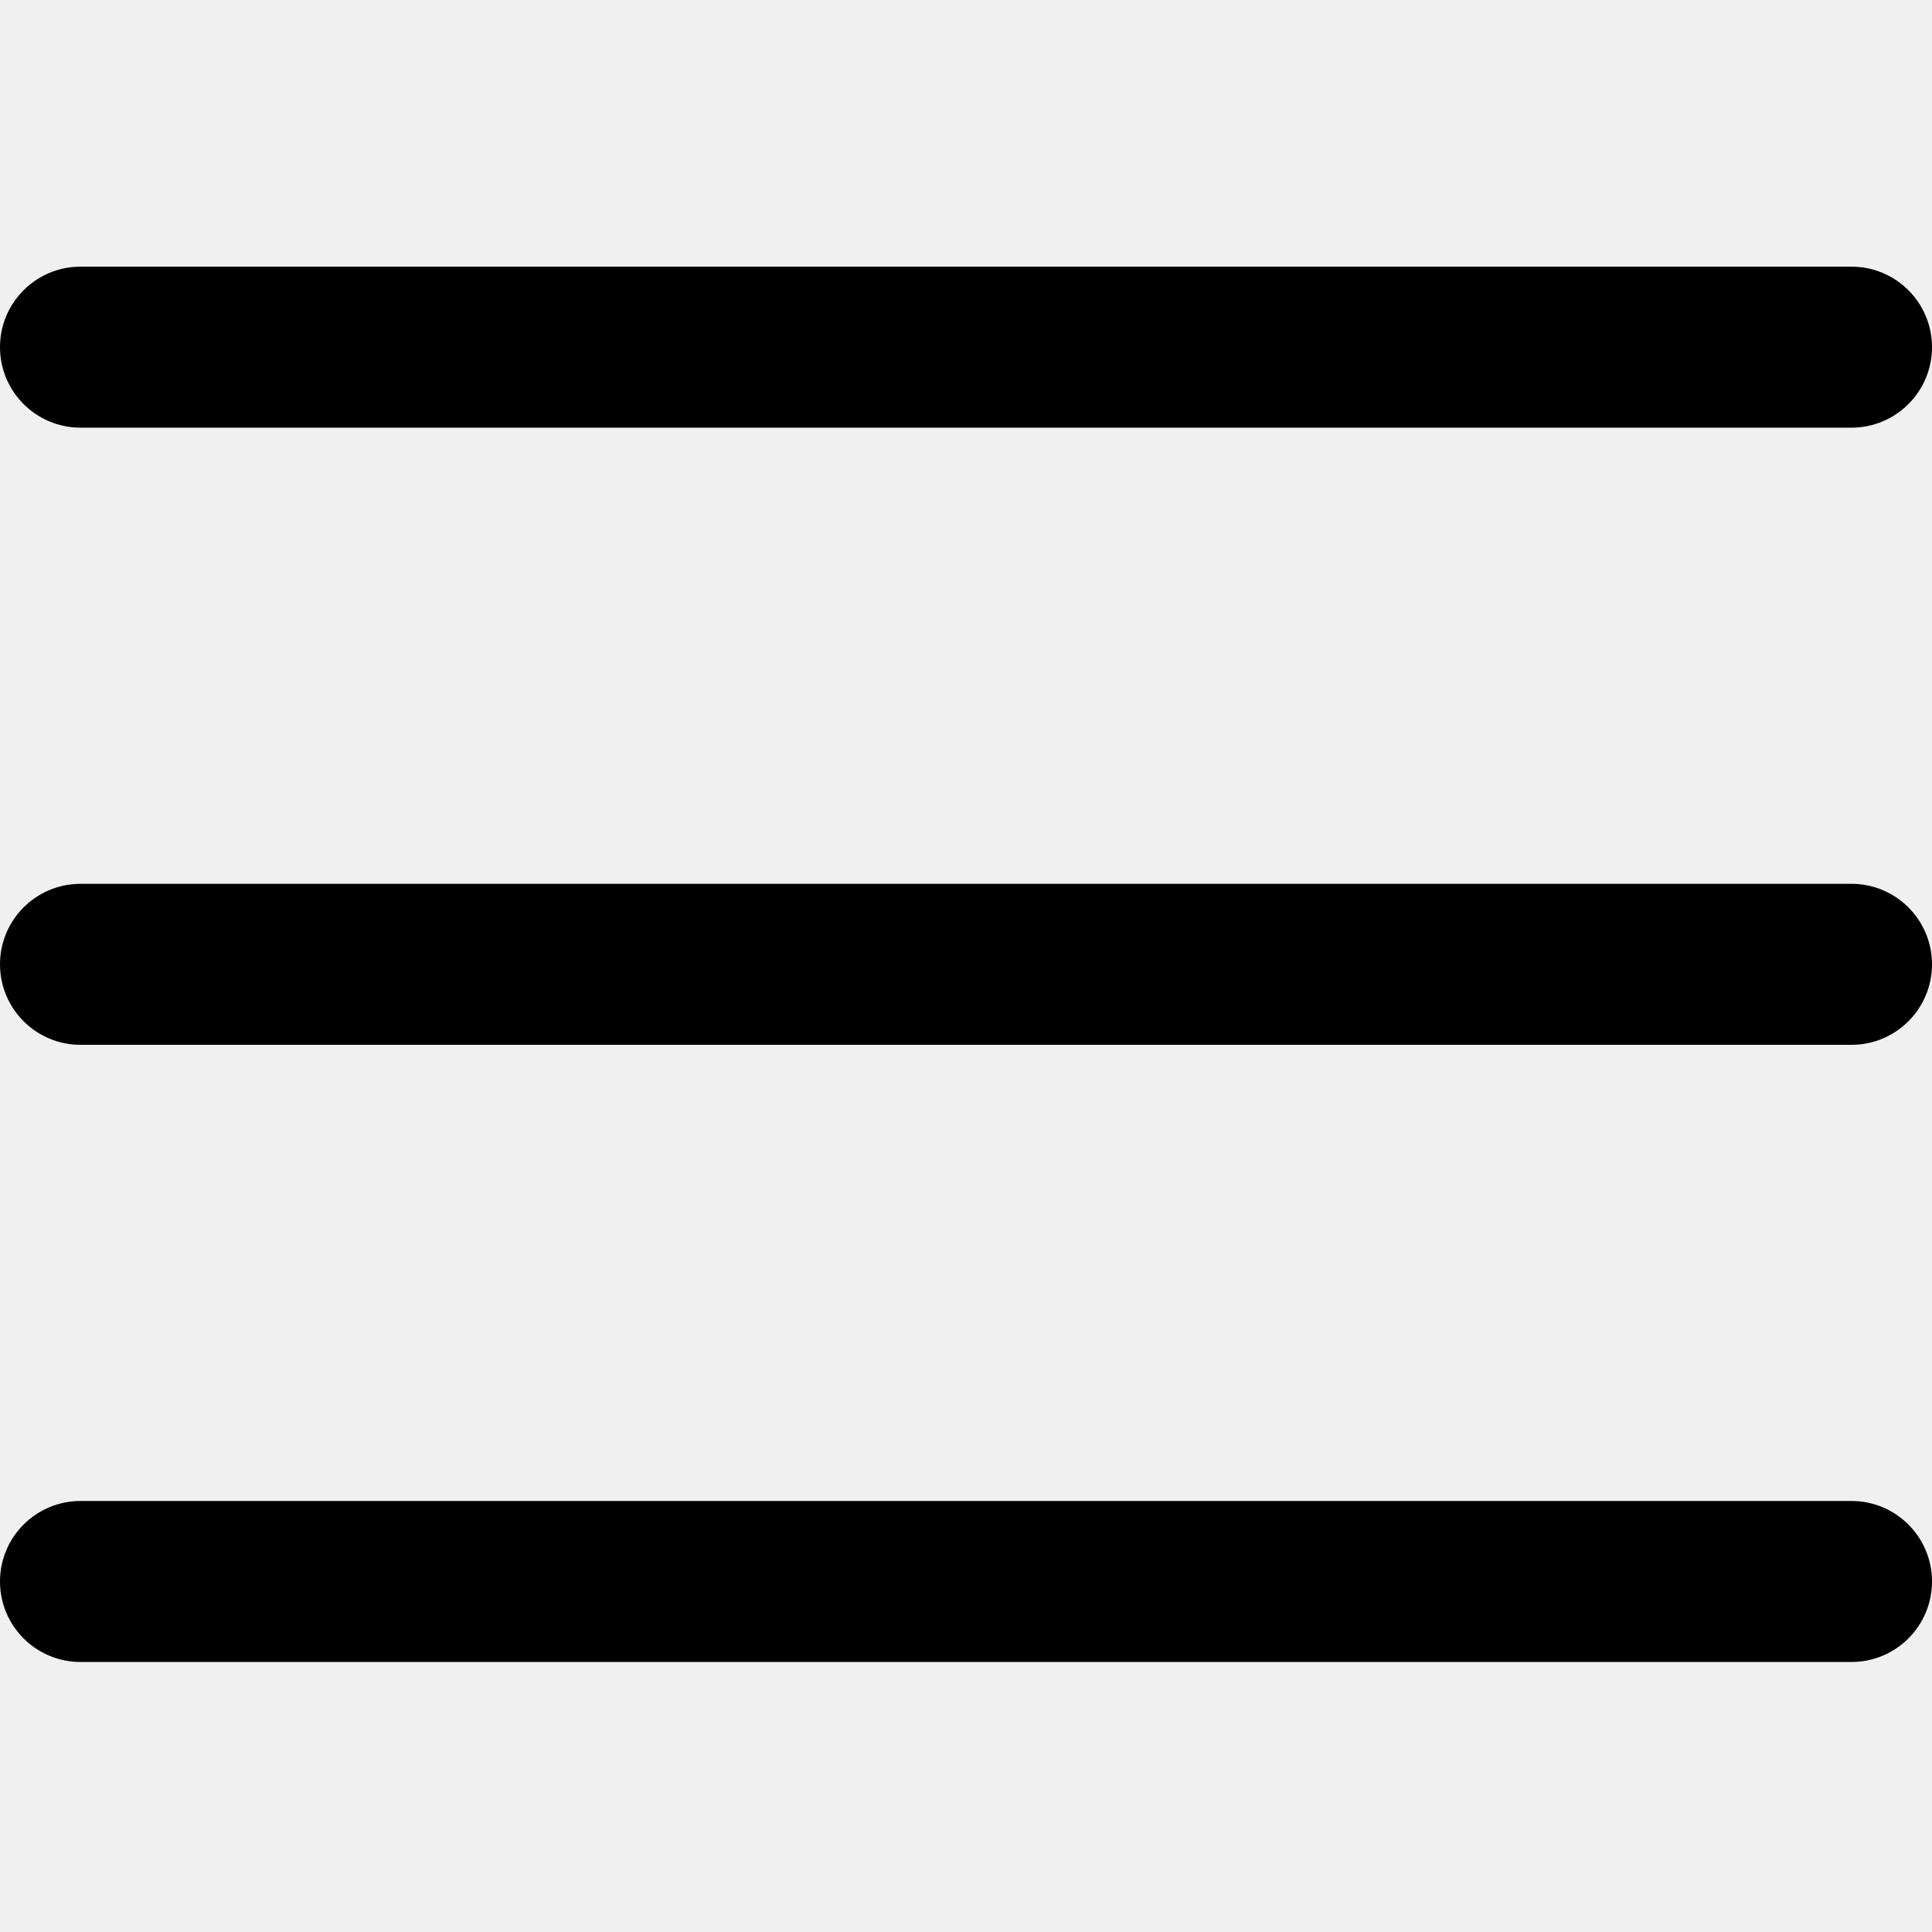
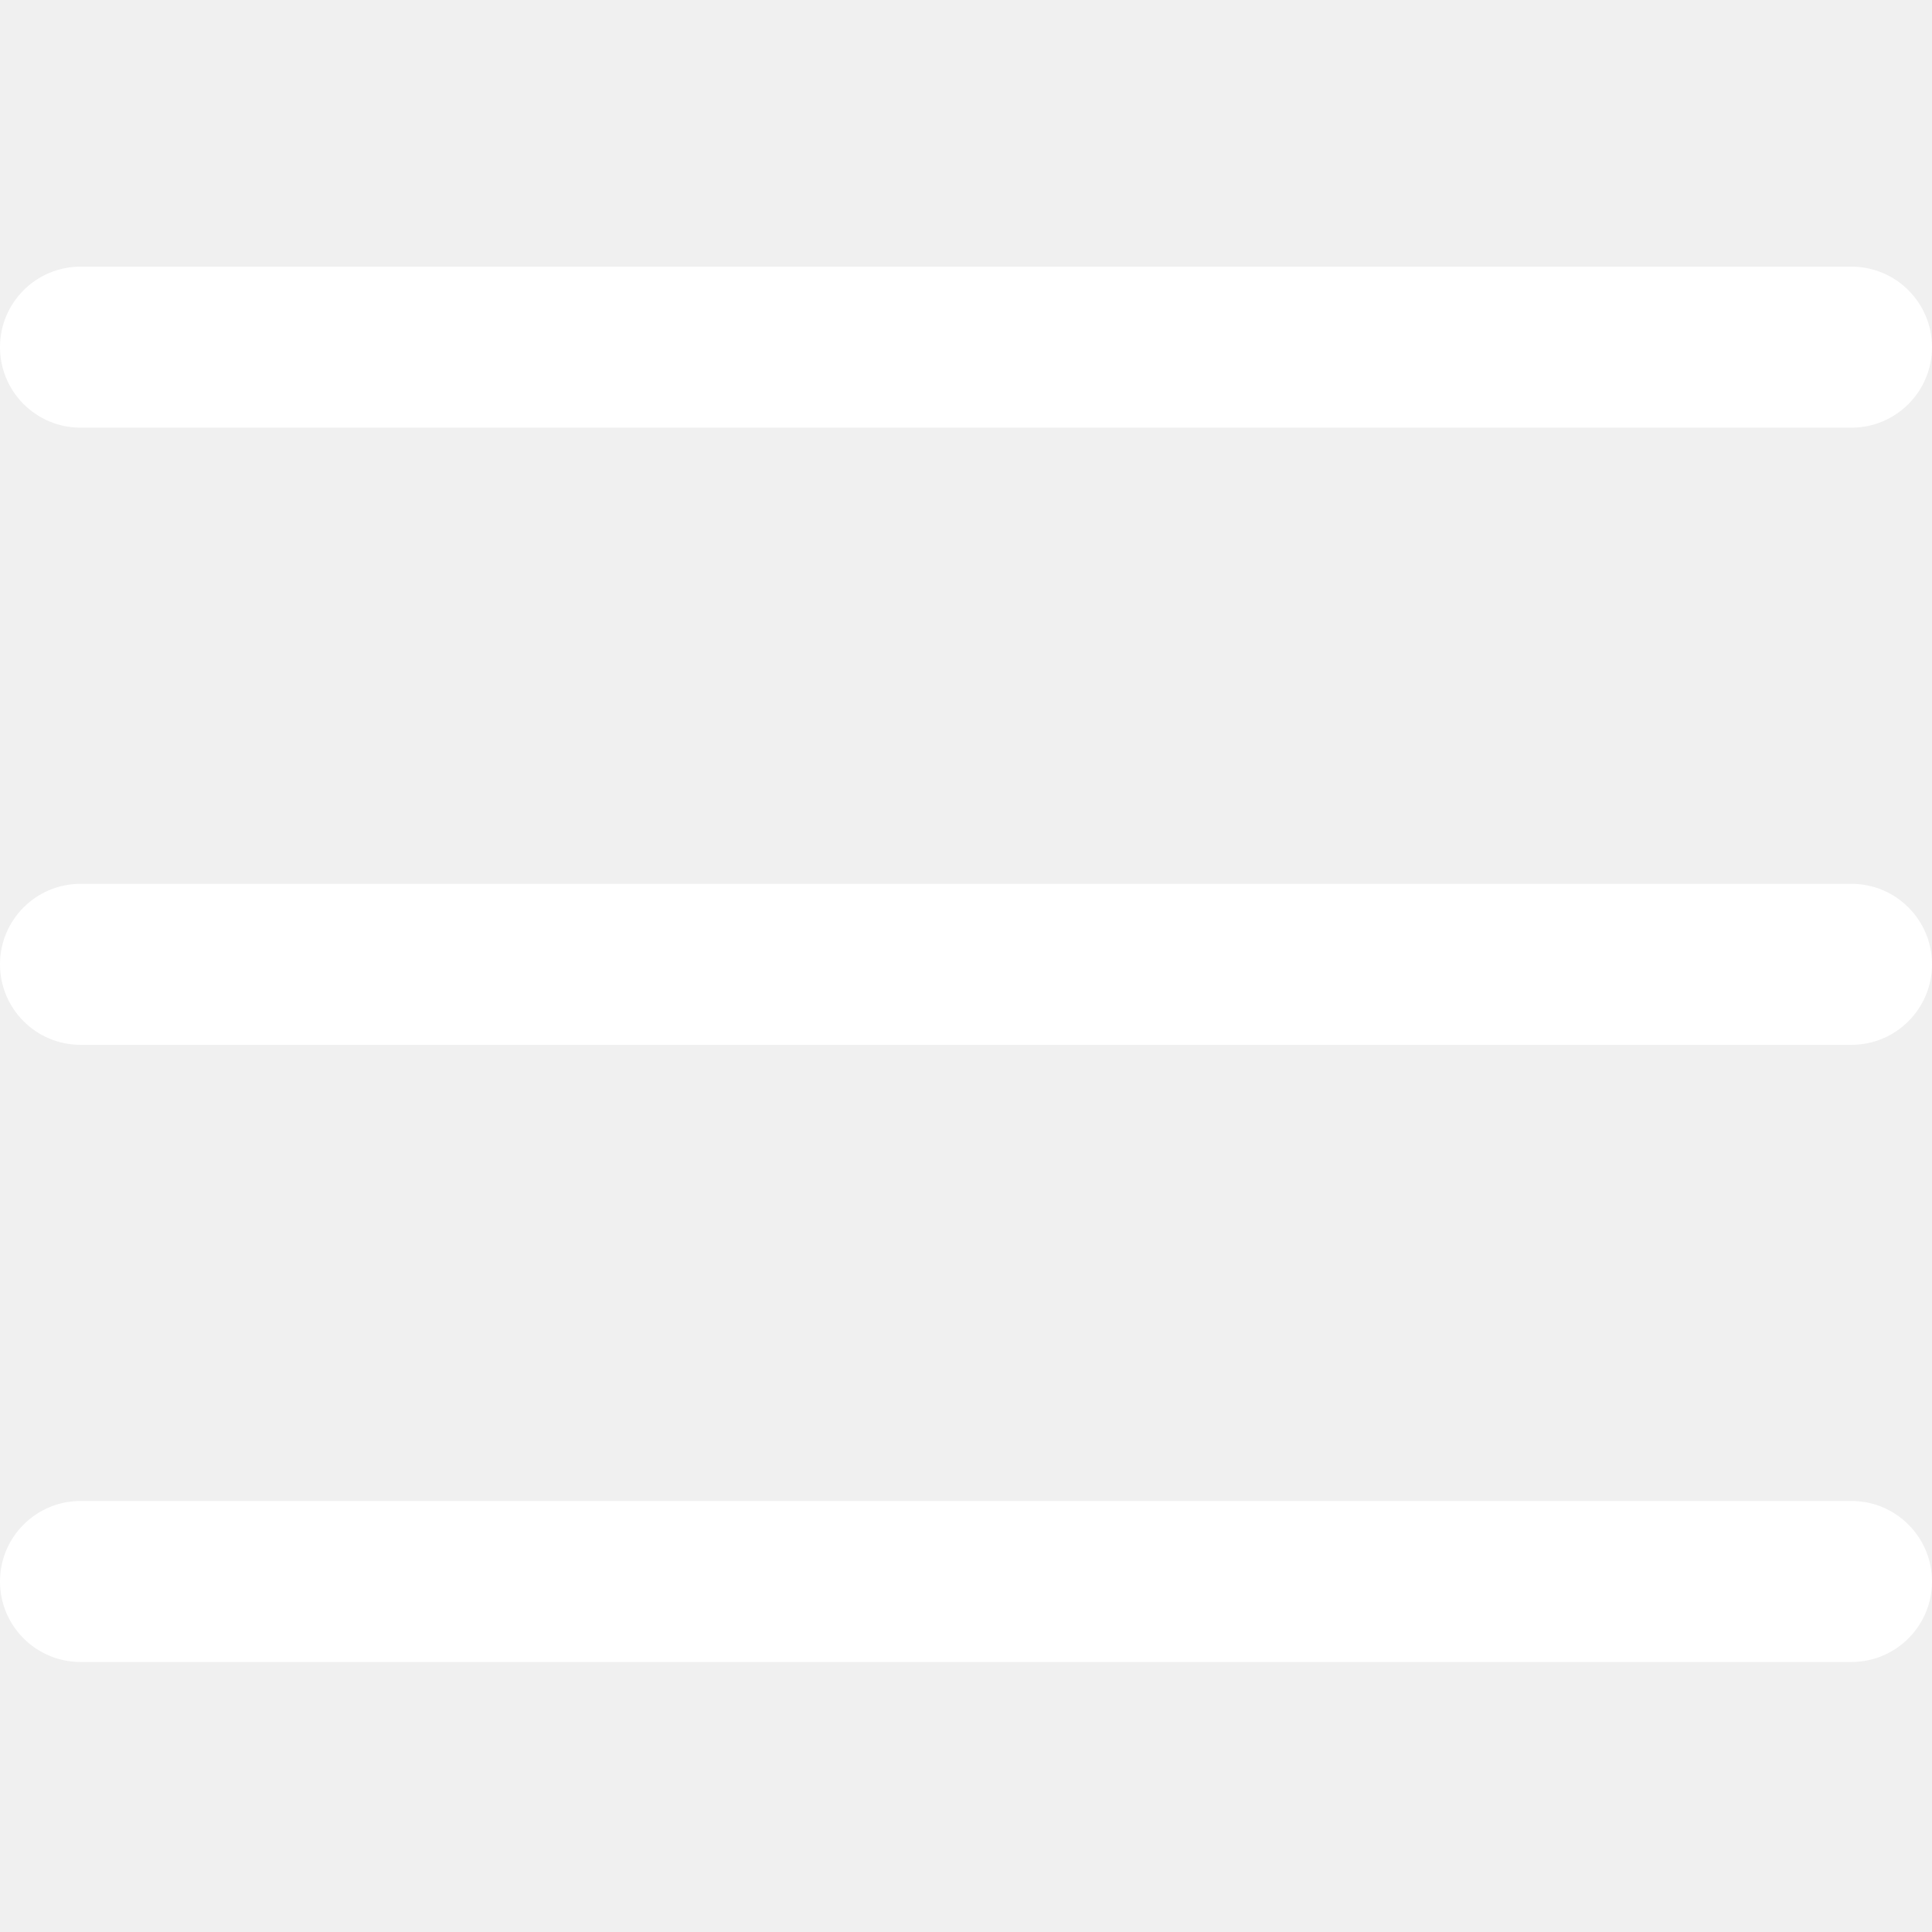
<svg xmlns="http://www.w3.org/2000/svg" height="384pt" viewBox="0 -53 384 384" width="384pt">
-   <path d="m368 154.668h-352c-8.832 0-16-7.168-16-16s7.168-16 16-16h352c8.832 0 16 7.168 16 16s-7.168 16-16 16zm0 0" />
-   <path d="m368 32h-352c-8.832 0-16-7.168-16-16s7.168-16 16-16h352c8.832 0 16 7.168 16 16s-7.168 16-16 16zm0 0" />
-   <path d="m368 277.332h-352c-8.832 0-16-7.168-16-16s7.168-16 16-16h352c8.832 0 16 7.168 16 16s-7.168 16-16 16zm0 0" />
+   <path d="m368 154.668h-352c-8.832 0-16-7.168-16-16s7.168-16 16-16h352c8.832 0 16 7.168 16 16s-7.168 16-16 16zm0 0" fill="white" />
+   <path d="m368 32h-352c-8.832 0-16-7.168-16-16s7.168-16 16-16h352c8.832 0 16 7.168 16 16s-7.168 16-16 16zm0 0" fill="white" />
+   <path d="m368 277.332h-352c-8.832 0-16-7.168-16-16s7.168-16 16-16h352c8.832 0 16 7.168 16 16s-7.168 16-16 16zm0 0" fill="white" />
</svg>
